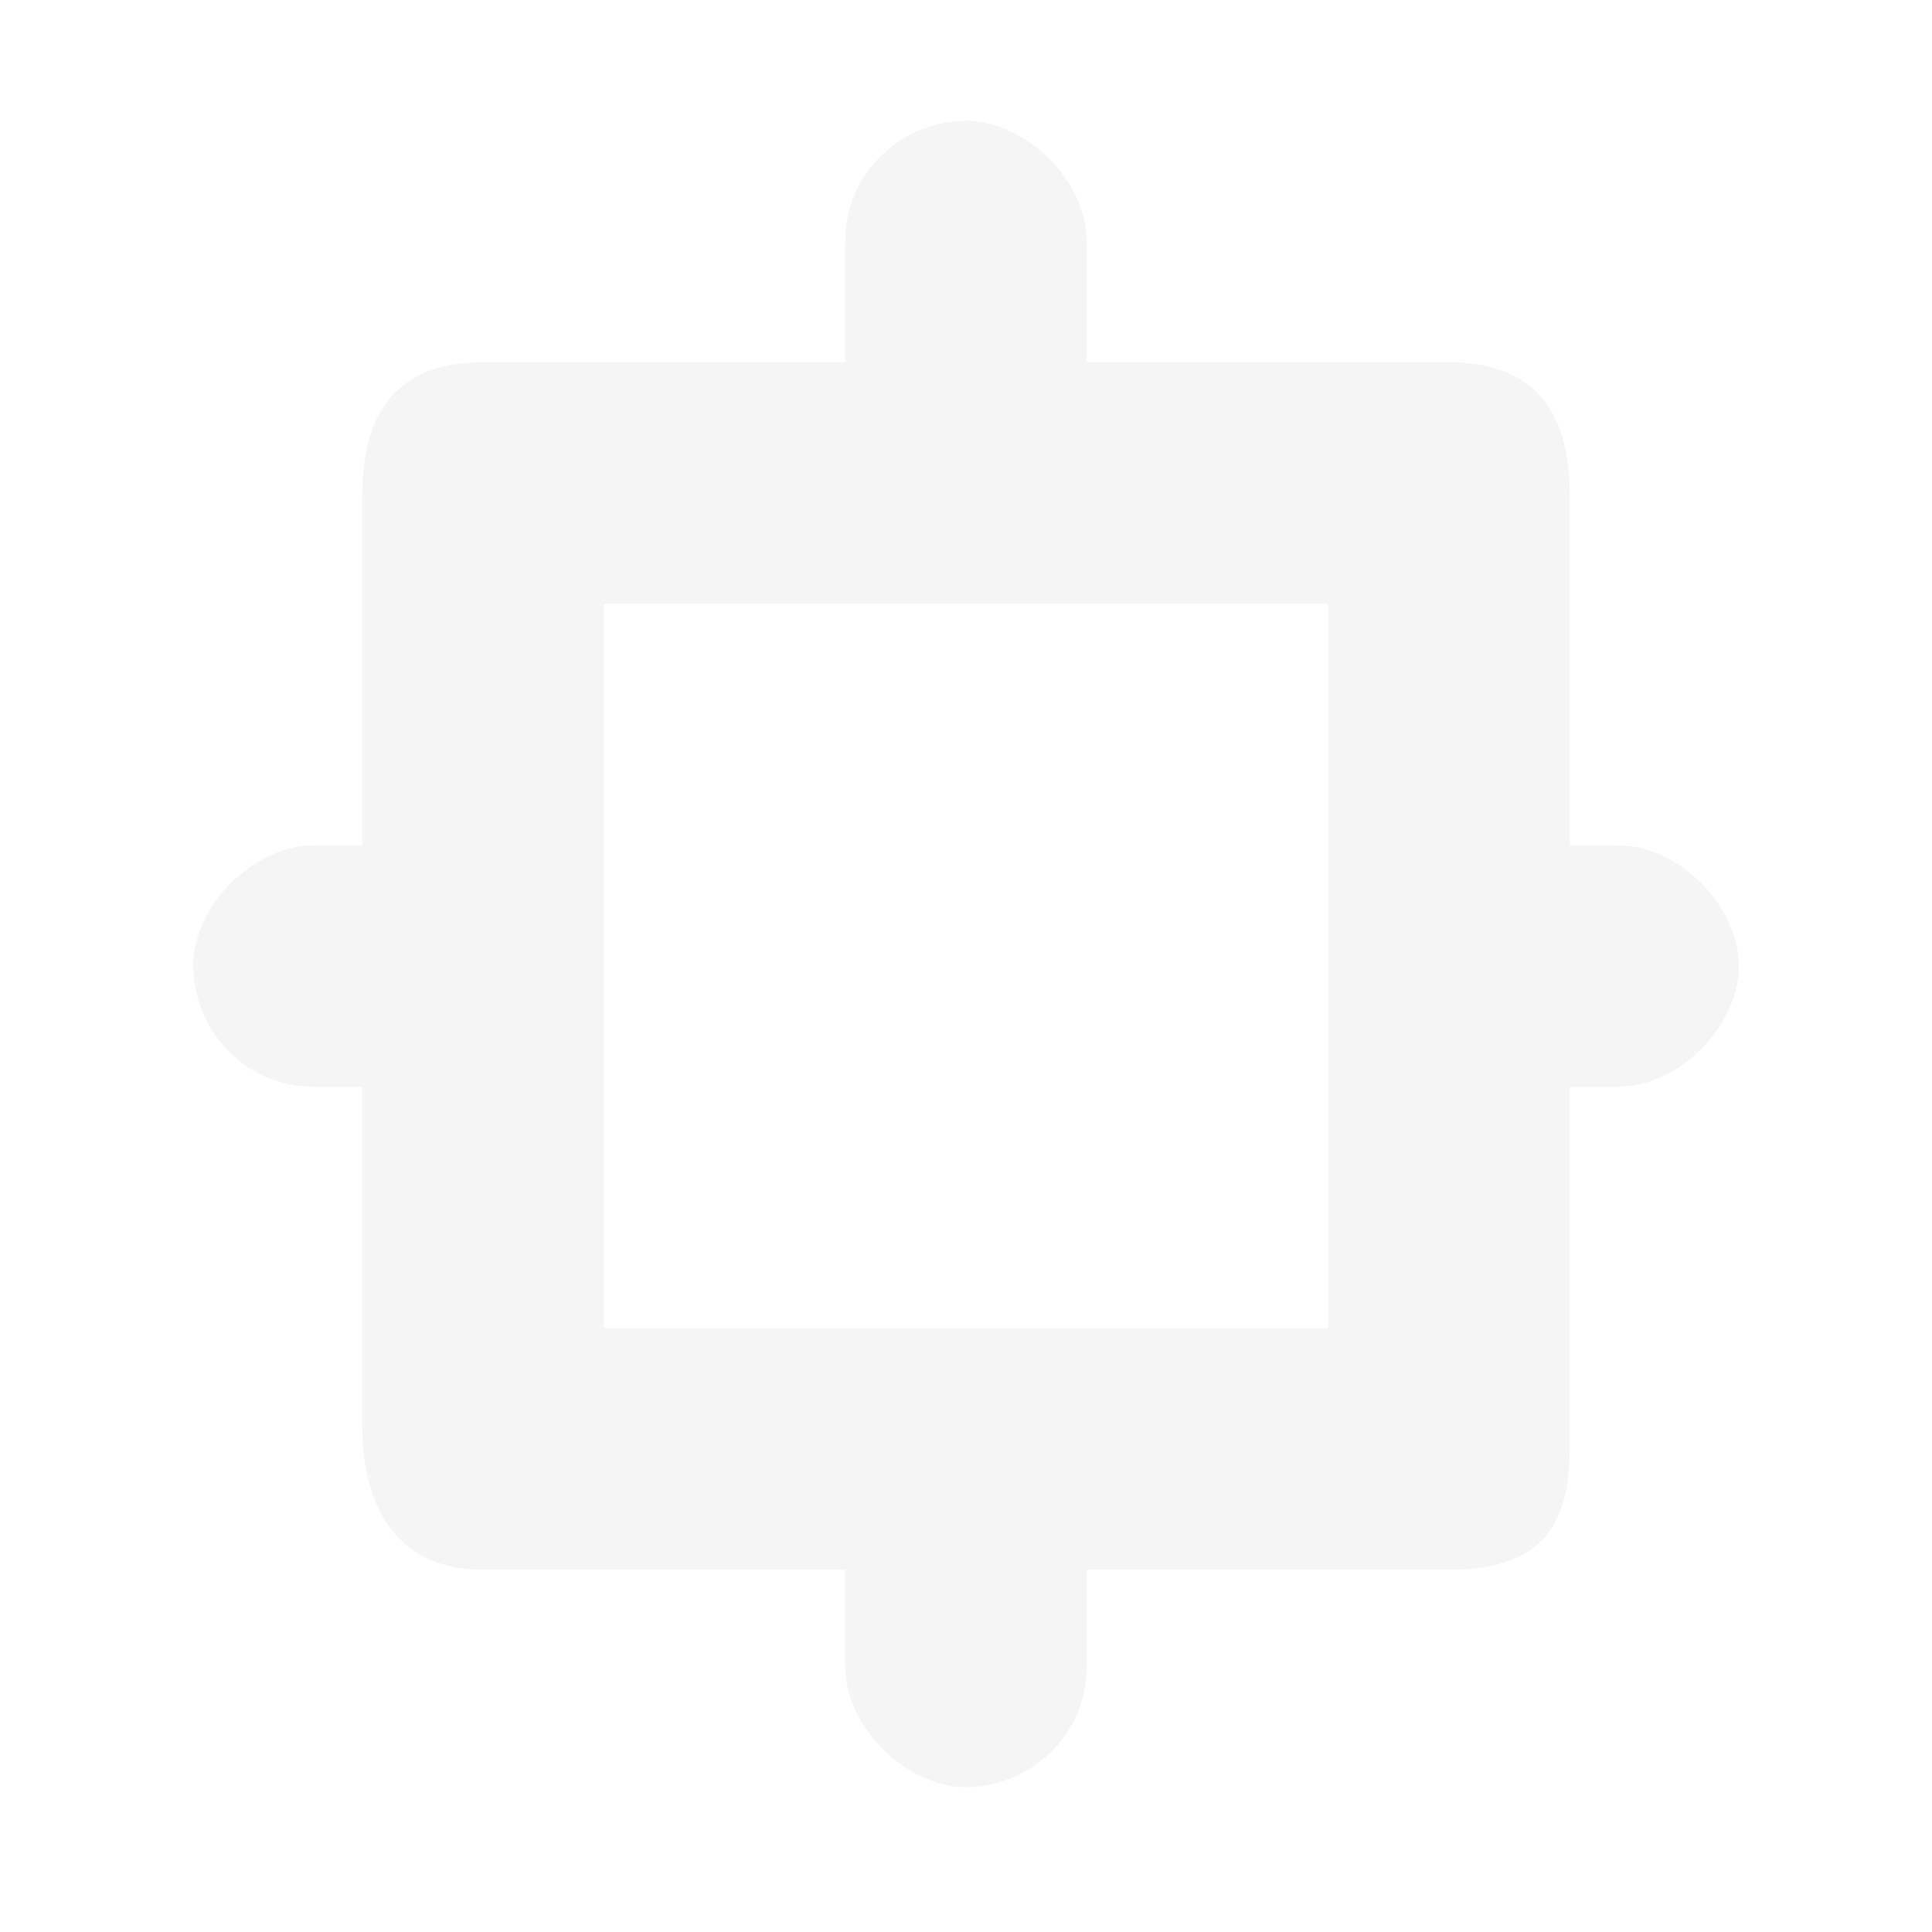
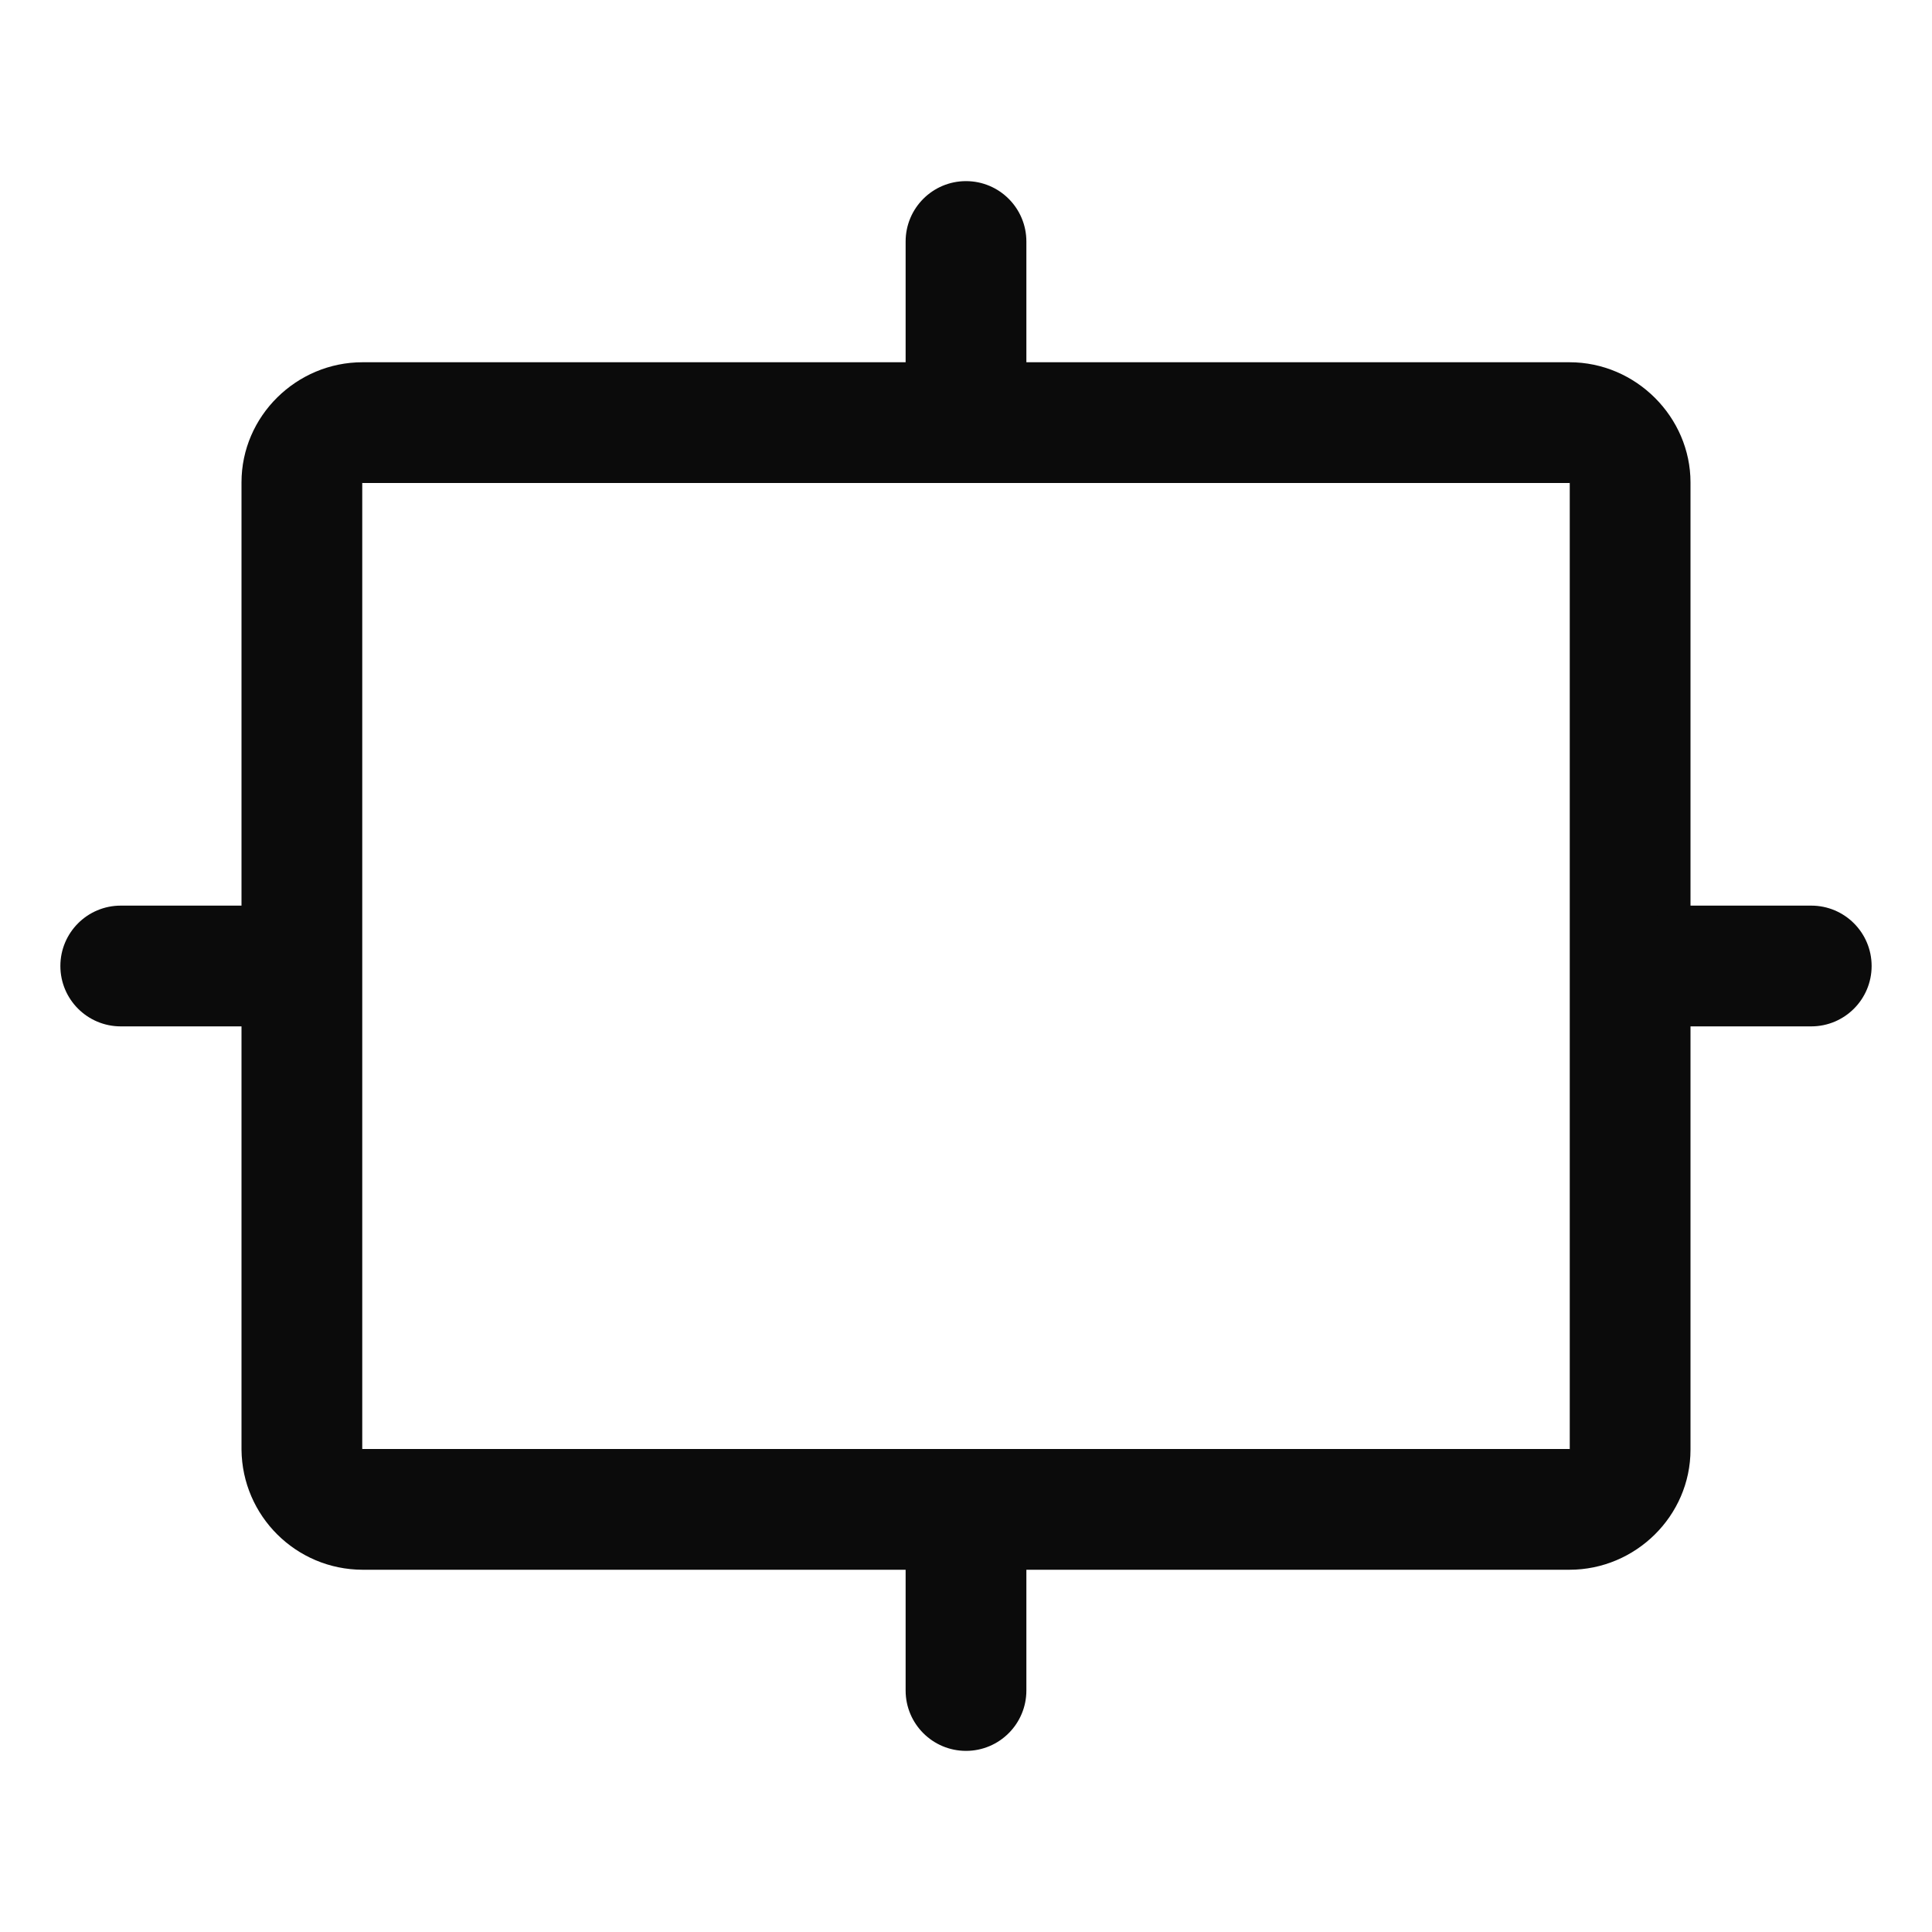
- <svg xmlns="http://www.w3.org/2000/svg" height="16" width="16" viewBox="0 0 16 16" fill="whitesmoke">
-   <path d="M13.4 7H13V4.1c0-.7-.3-1.1-1-1.1H9V2c0-.5-.5-1-1-1s-1 .4-1 1v1H4c-.7 0-1 .4-1 1.1V7h-.4c-.5 0-1 .5-1 1s.4 1 1 1H3v2.8c0 .7.3 1.2 1 1.2h3v.8c0 .5.5 1 1 1s1-.4 1-1V13h3c.7 0 1-.3 1-1V9h.4c.5 0 1-.5 1-1s-.5-1-1-1zM11 11H5V5h6v6z" />
+ <svg xmlns="http://www.w3.org/2000/svg" width="16" height="16" viewBox="0 0 16 16" fill="#0b0b0b">
+   <path d="M3 3.995v8.01c0-.01.005-.005.002-.005h9.996c-.001 0 .002-.003.002.005v-8.01c0 .01-.005.005-.002.005H3.002C3.003 4 3 4.003 3 3.995zm-1 0C2 3.445 2.456 3 3.002 3h9.996C13.55 3 14 3.456 14 3.995v8.01c0 .55-.456.995-1.002.995H3.002A1.005 1.005 0 0 1 2 12.005v-8.01z" />
+   <path d="M8.5 3.5V2a.5.5 0 0 0-1 0v1.5a.5.5 0 0 0 1 0zM1 8.5h1a.5.5 0 0 0 0-1H1a.5.5 0 0 0 0 1zM14 8.5h1a.5.5 0 1 0 0-1h-1a.5.5 0 1 0 0 1zM8.5 14v-1.5a.5.5 0 1 0-1 0V14a.5.5 0 1 0 1 0z" />
</svg>
